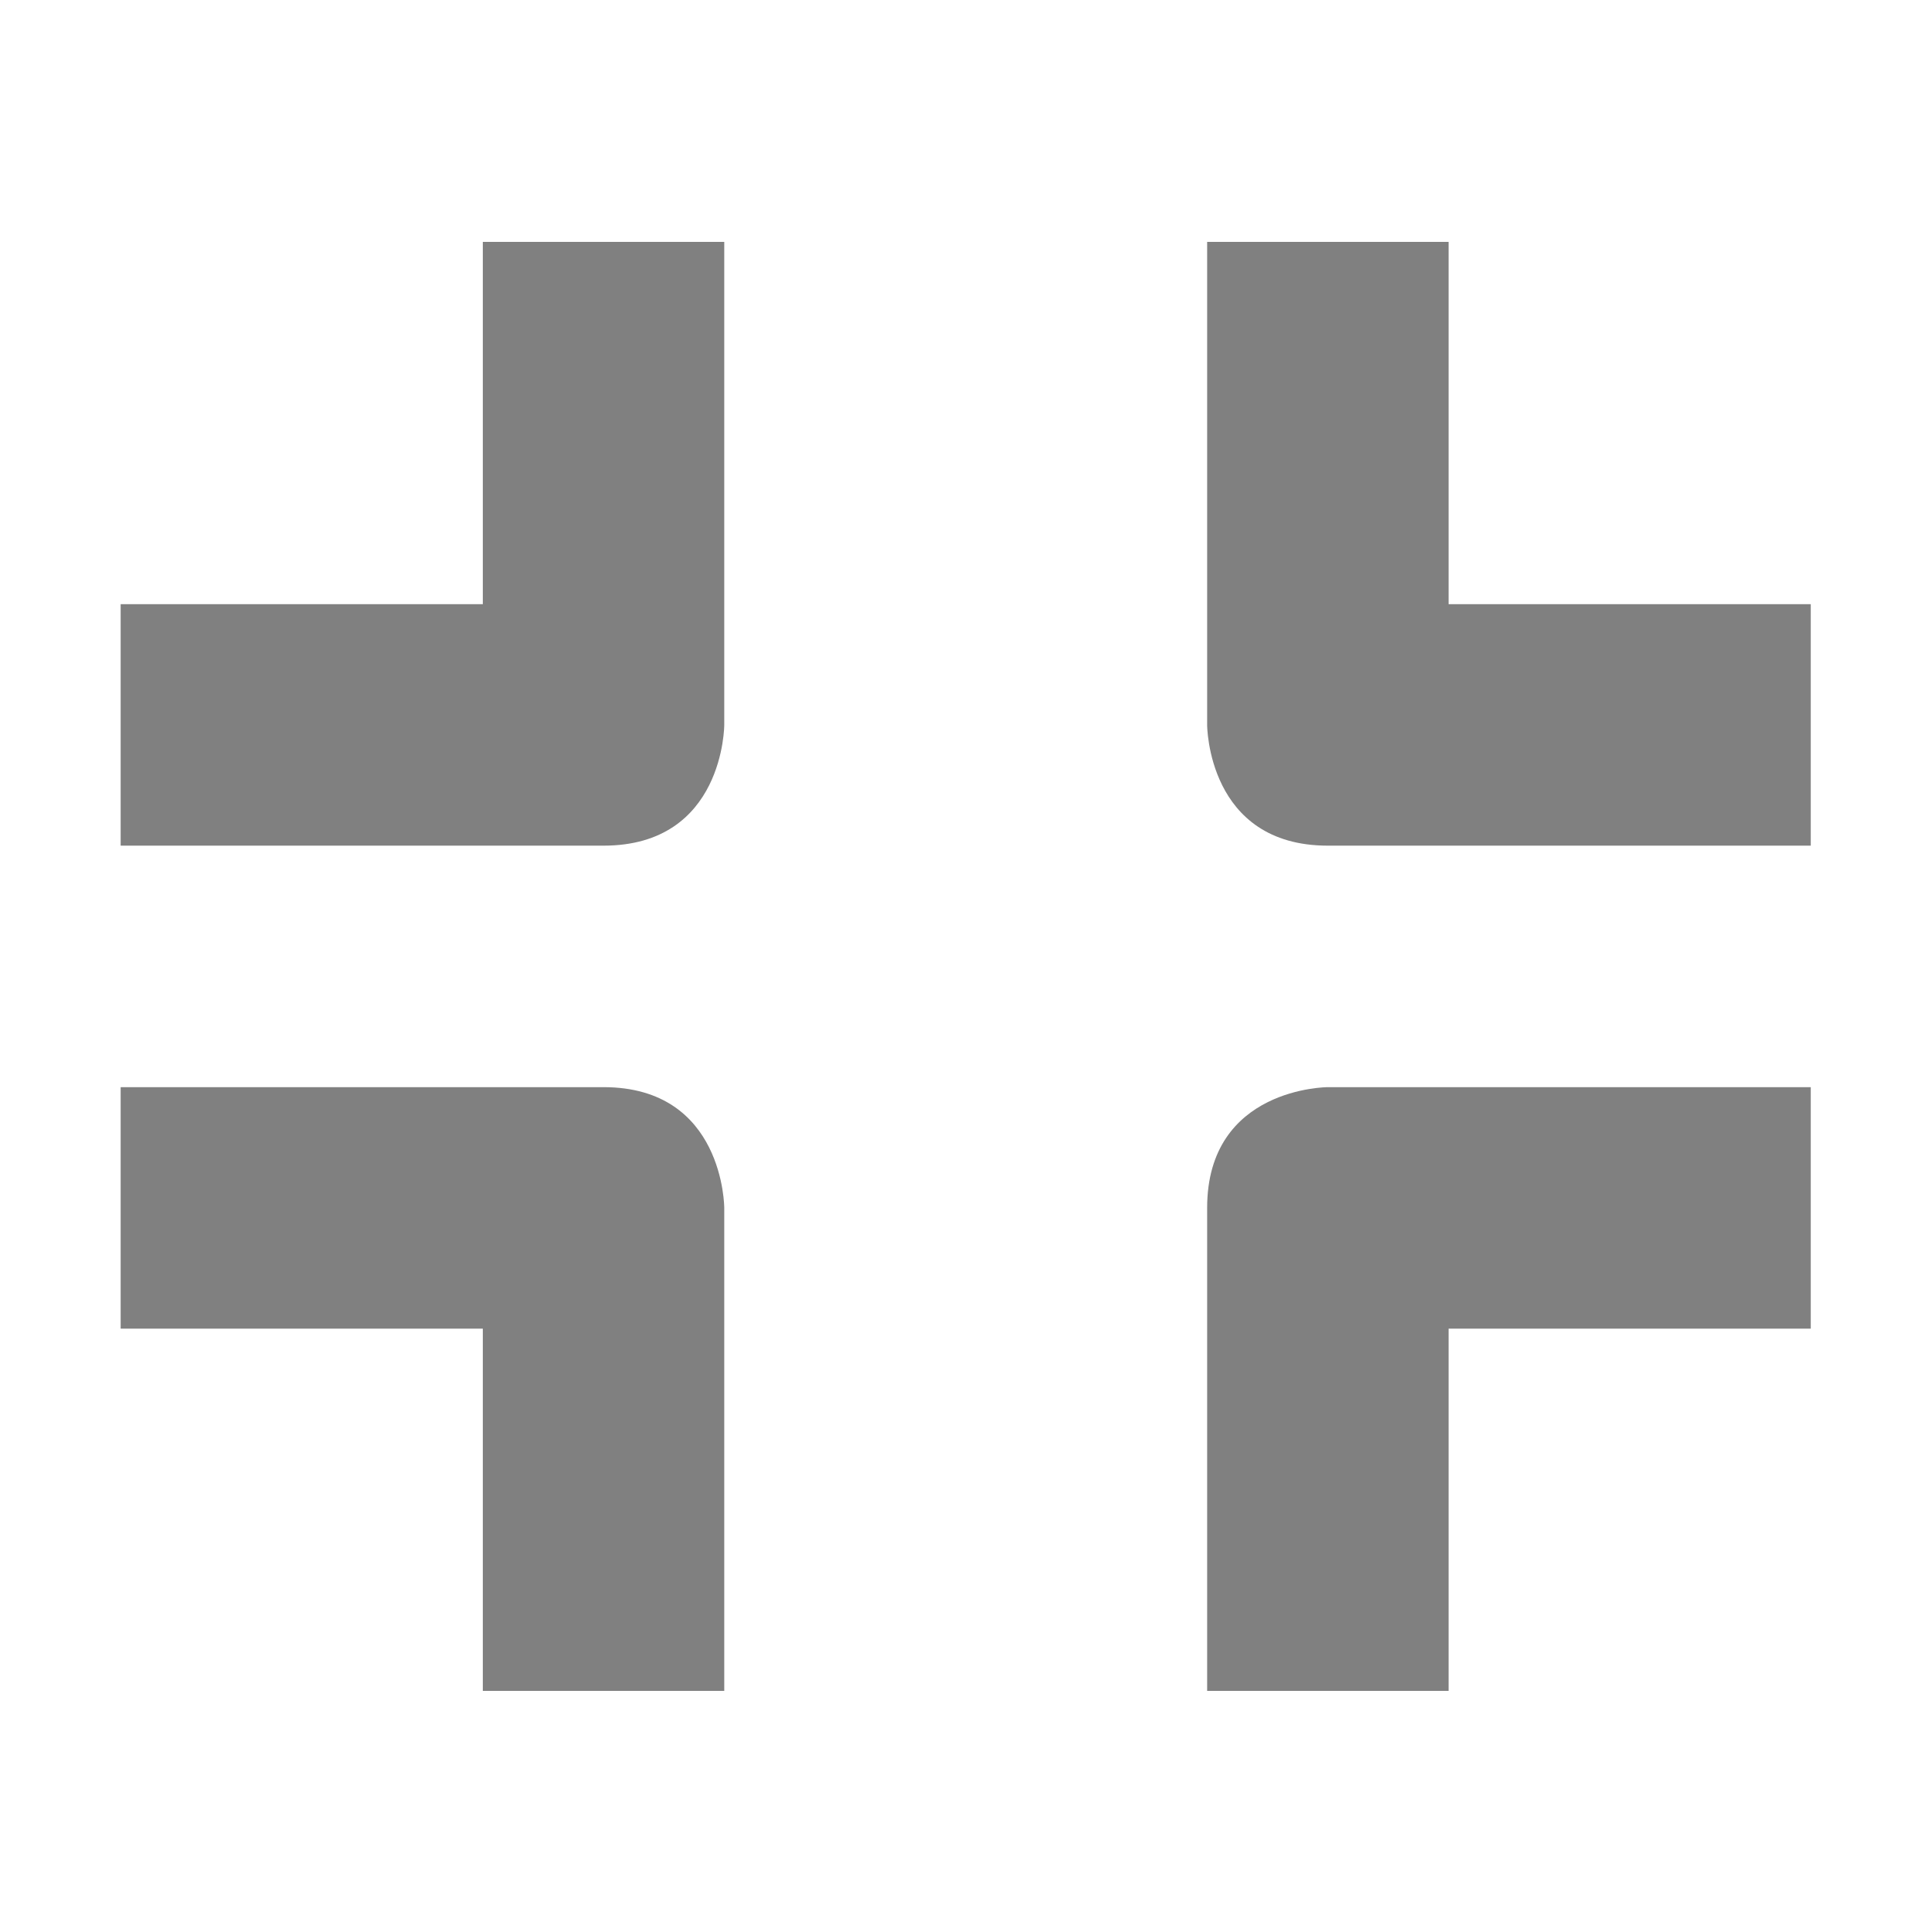
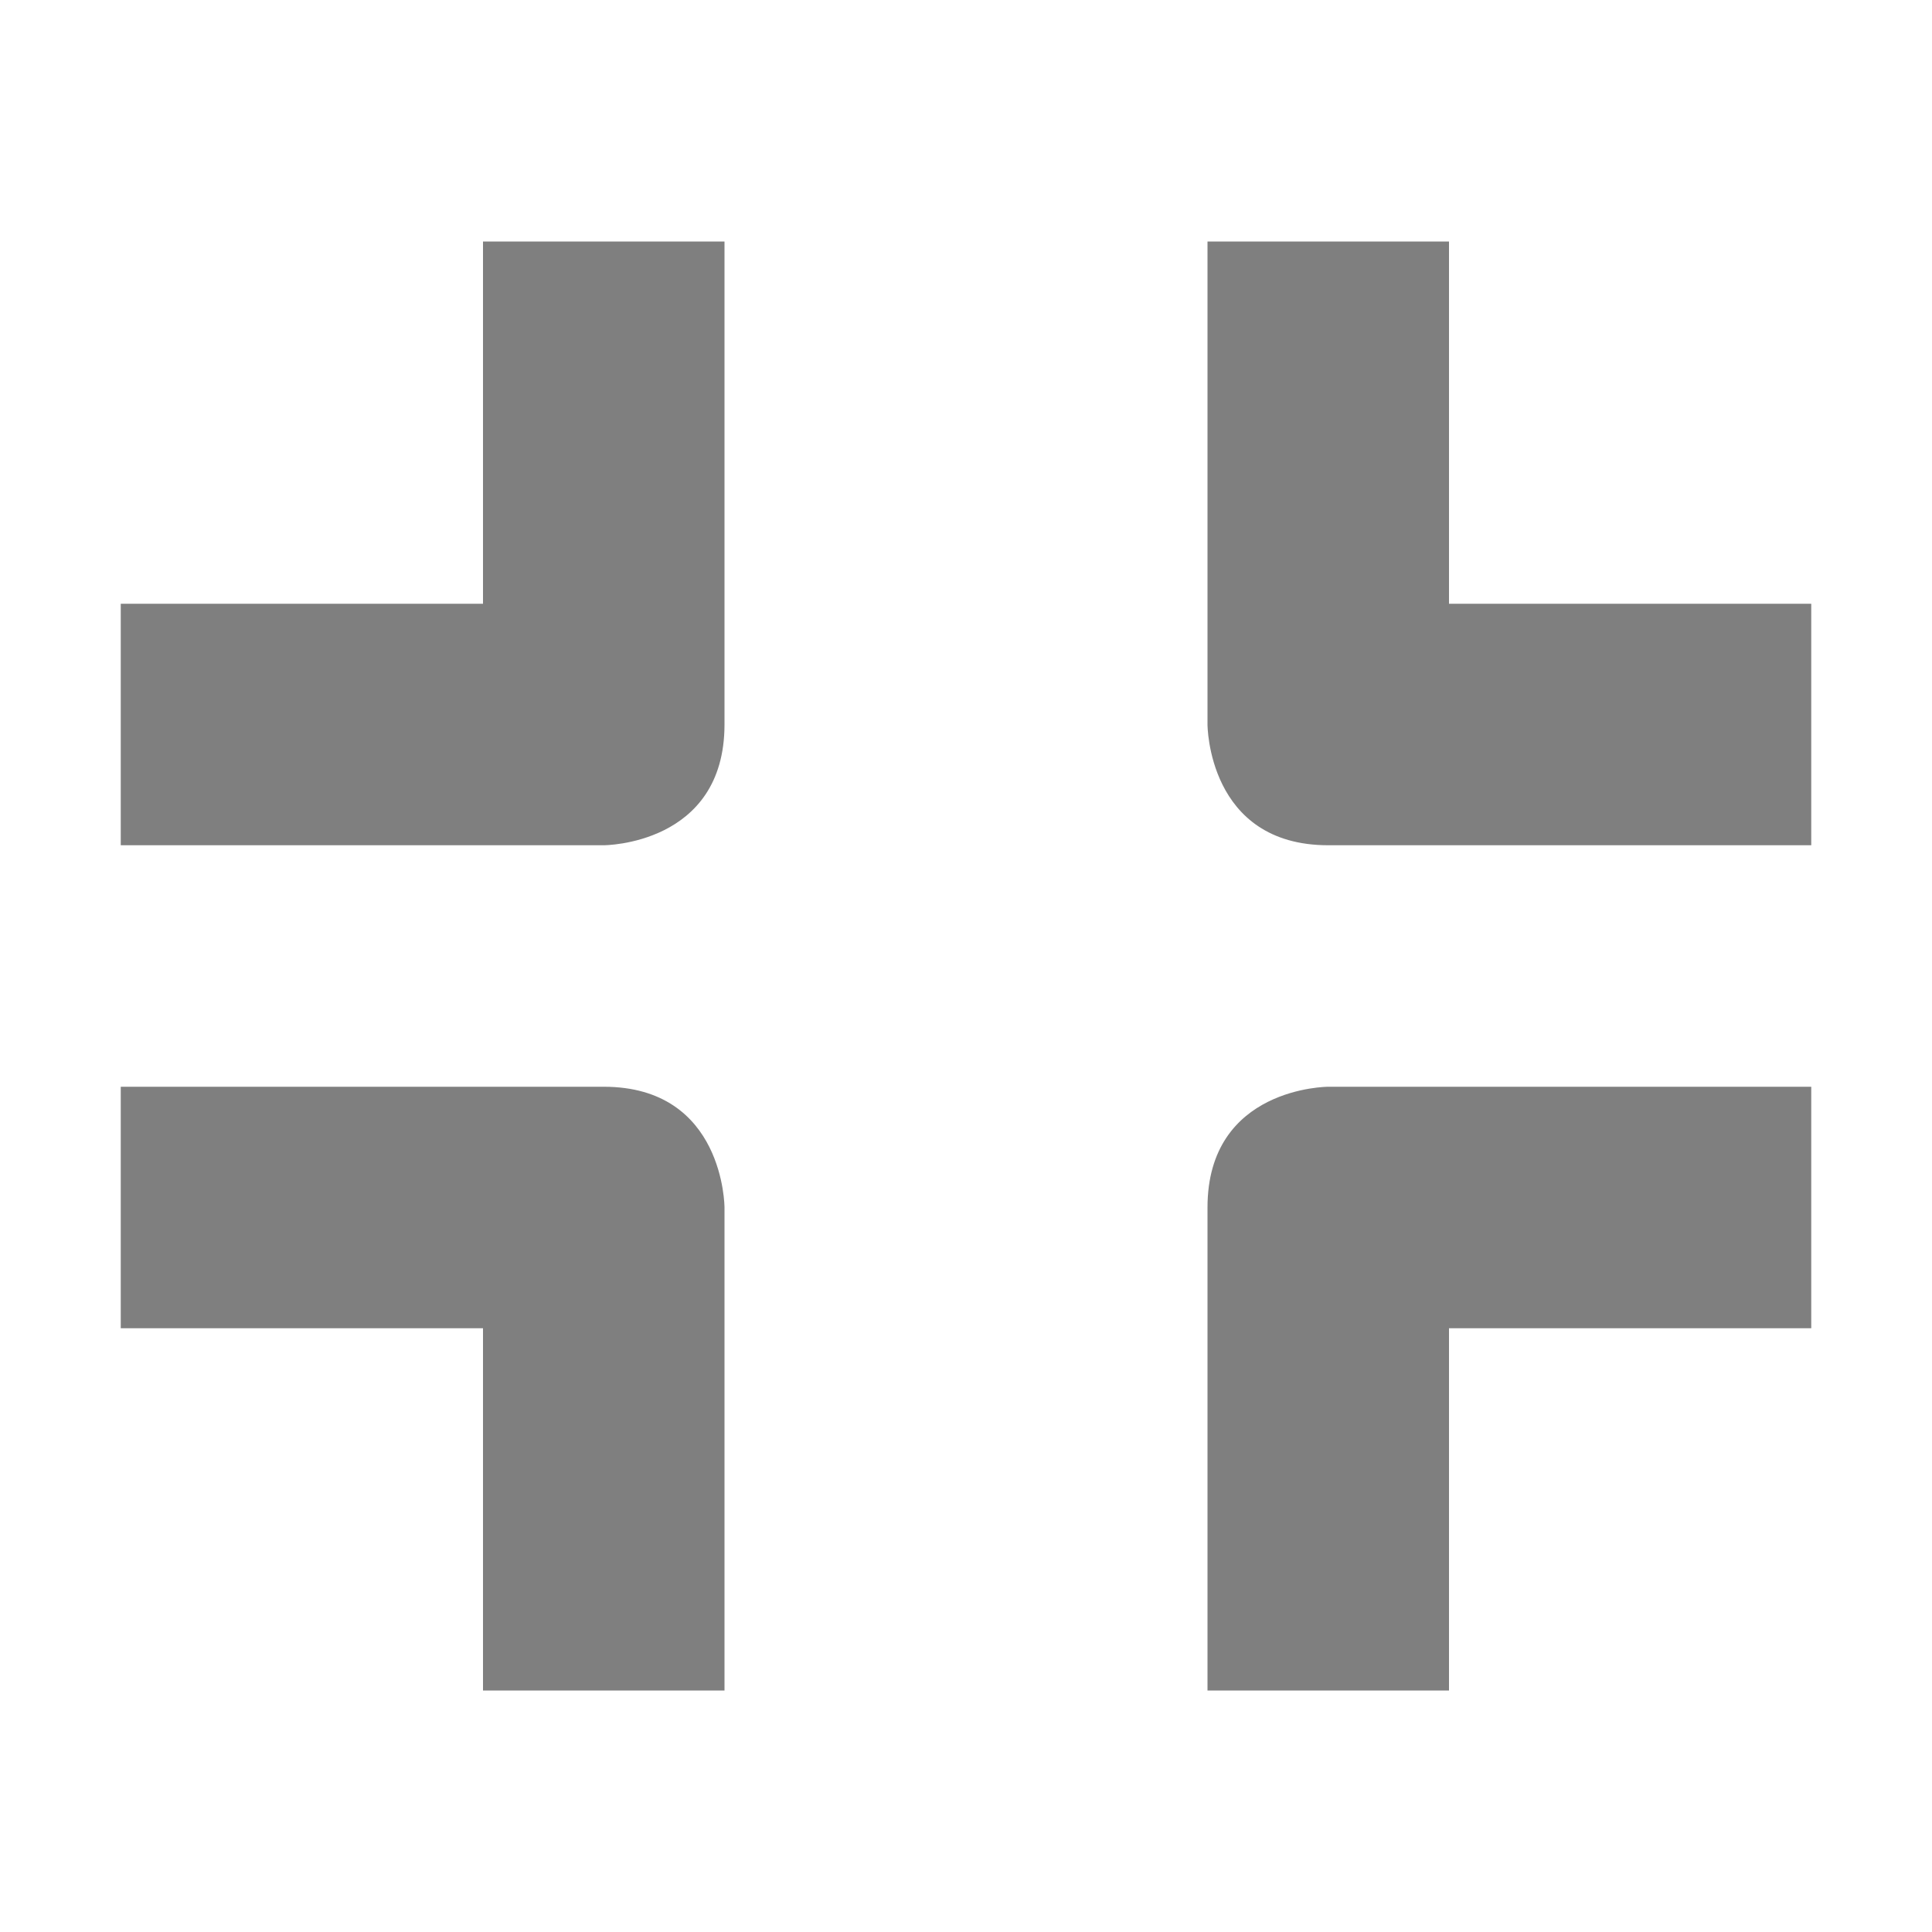
- <svg xmlns="http://www.w3.org/2000/svg" xmlns:ns1="http://www.openswatchbook.org/uri/2009/osb" height="16" id="svg7384" style="enable-background:new" version="1.1" width="15.982">
-   <defs id="defs7386">
-     <linearGradient id="linearGradient6882" ns1:paint="solid">
-       <stop id="stop6884" offset="0" style="stop-color:#555555;stop-opacity:1;" />
-     </linearGradient>
-     <linearGradient id="linearGradient5606" ns1:paint="solid">
-       <stop id="stop5608" offset="0" style="stop-color:#000000;stop-opacity:1;" />
-     </linearGradient>
-   </defs>
-   <g id="layer12" style="display:inline" transform="translate(-665.0006,-60.99666)">
-     <path d="m 676,70 c 0,0 -1,0 -1,1 l 0,4 2,0 0,-3 3,0 0,-2 z m -10,0 0,2 3,0 0,3 2,0 0,-4 c 0,0 0,-1 -1,-1 z m 9,-7 0,4 c 0,0 0,1 1,1 l 4,0 0,-2 -3,0 0,-3 z m -6,0 0,3 -3,0 0,2 4,0 c 1,0 1,-1 1,-1 l 0,-4 z" id="path5681" style="color:#bebebe;fill:#000000;fill-opacity:0.498;stroke:none" />
-   </g>
-   <g id="layer1" style="display:inline" transform="translate(-424.0004,-307.9967)" />
+ <svg xmlns="http://www.w3.org/2000/svg" height="16" width="16">
+   <path d="m11 9s-1 0-1 1v4h2v-3h3v-2zm-10 0v2h3v3h2v-4s0-1-1-1zm9-7v4s0 1 1 1h4v-2h-3v-3zm-6 0v3h-3v2h4s1 0 1-1v-4z" opacity=".5" />
</svg>
